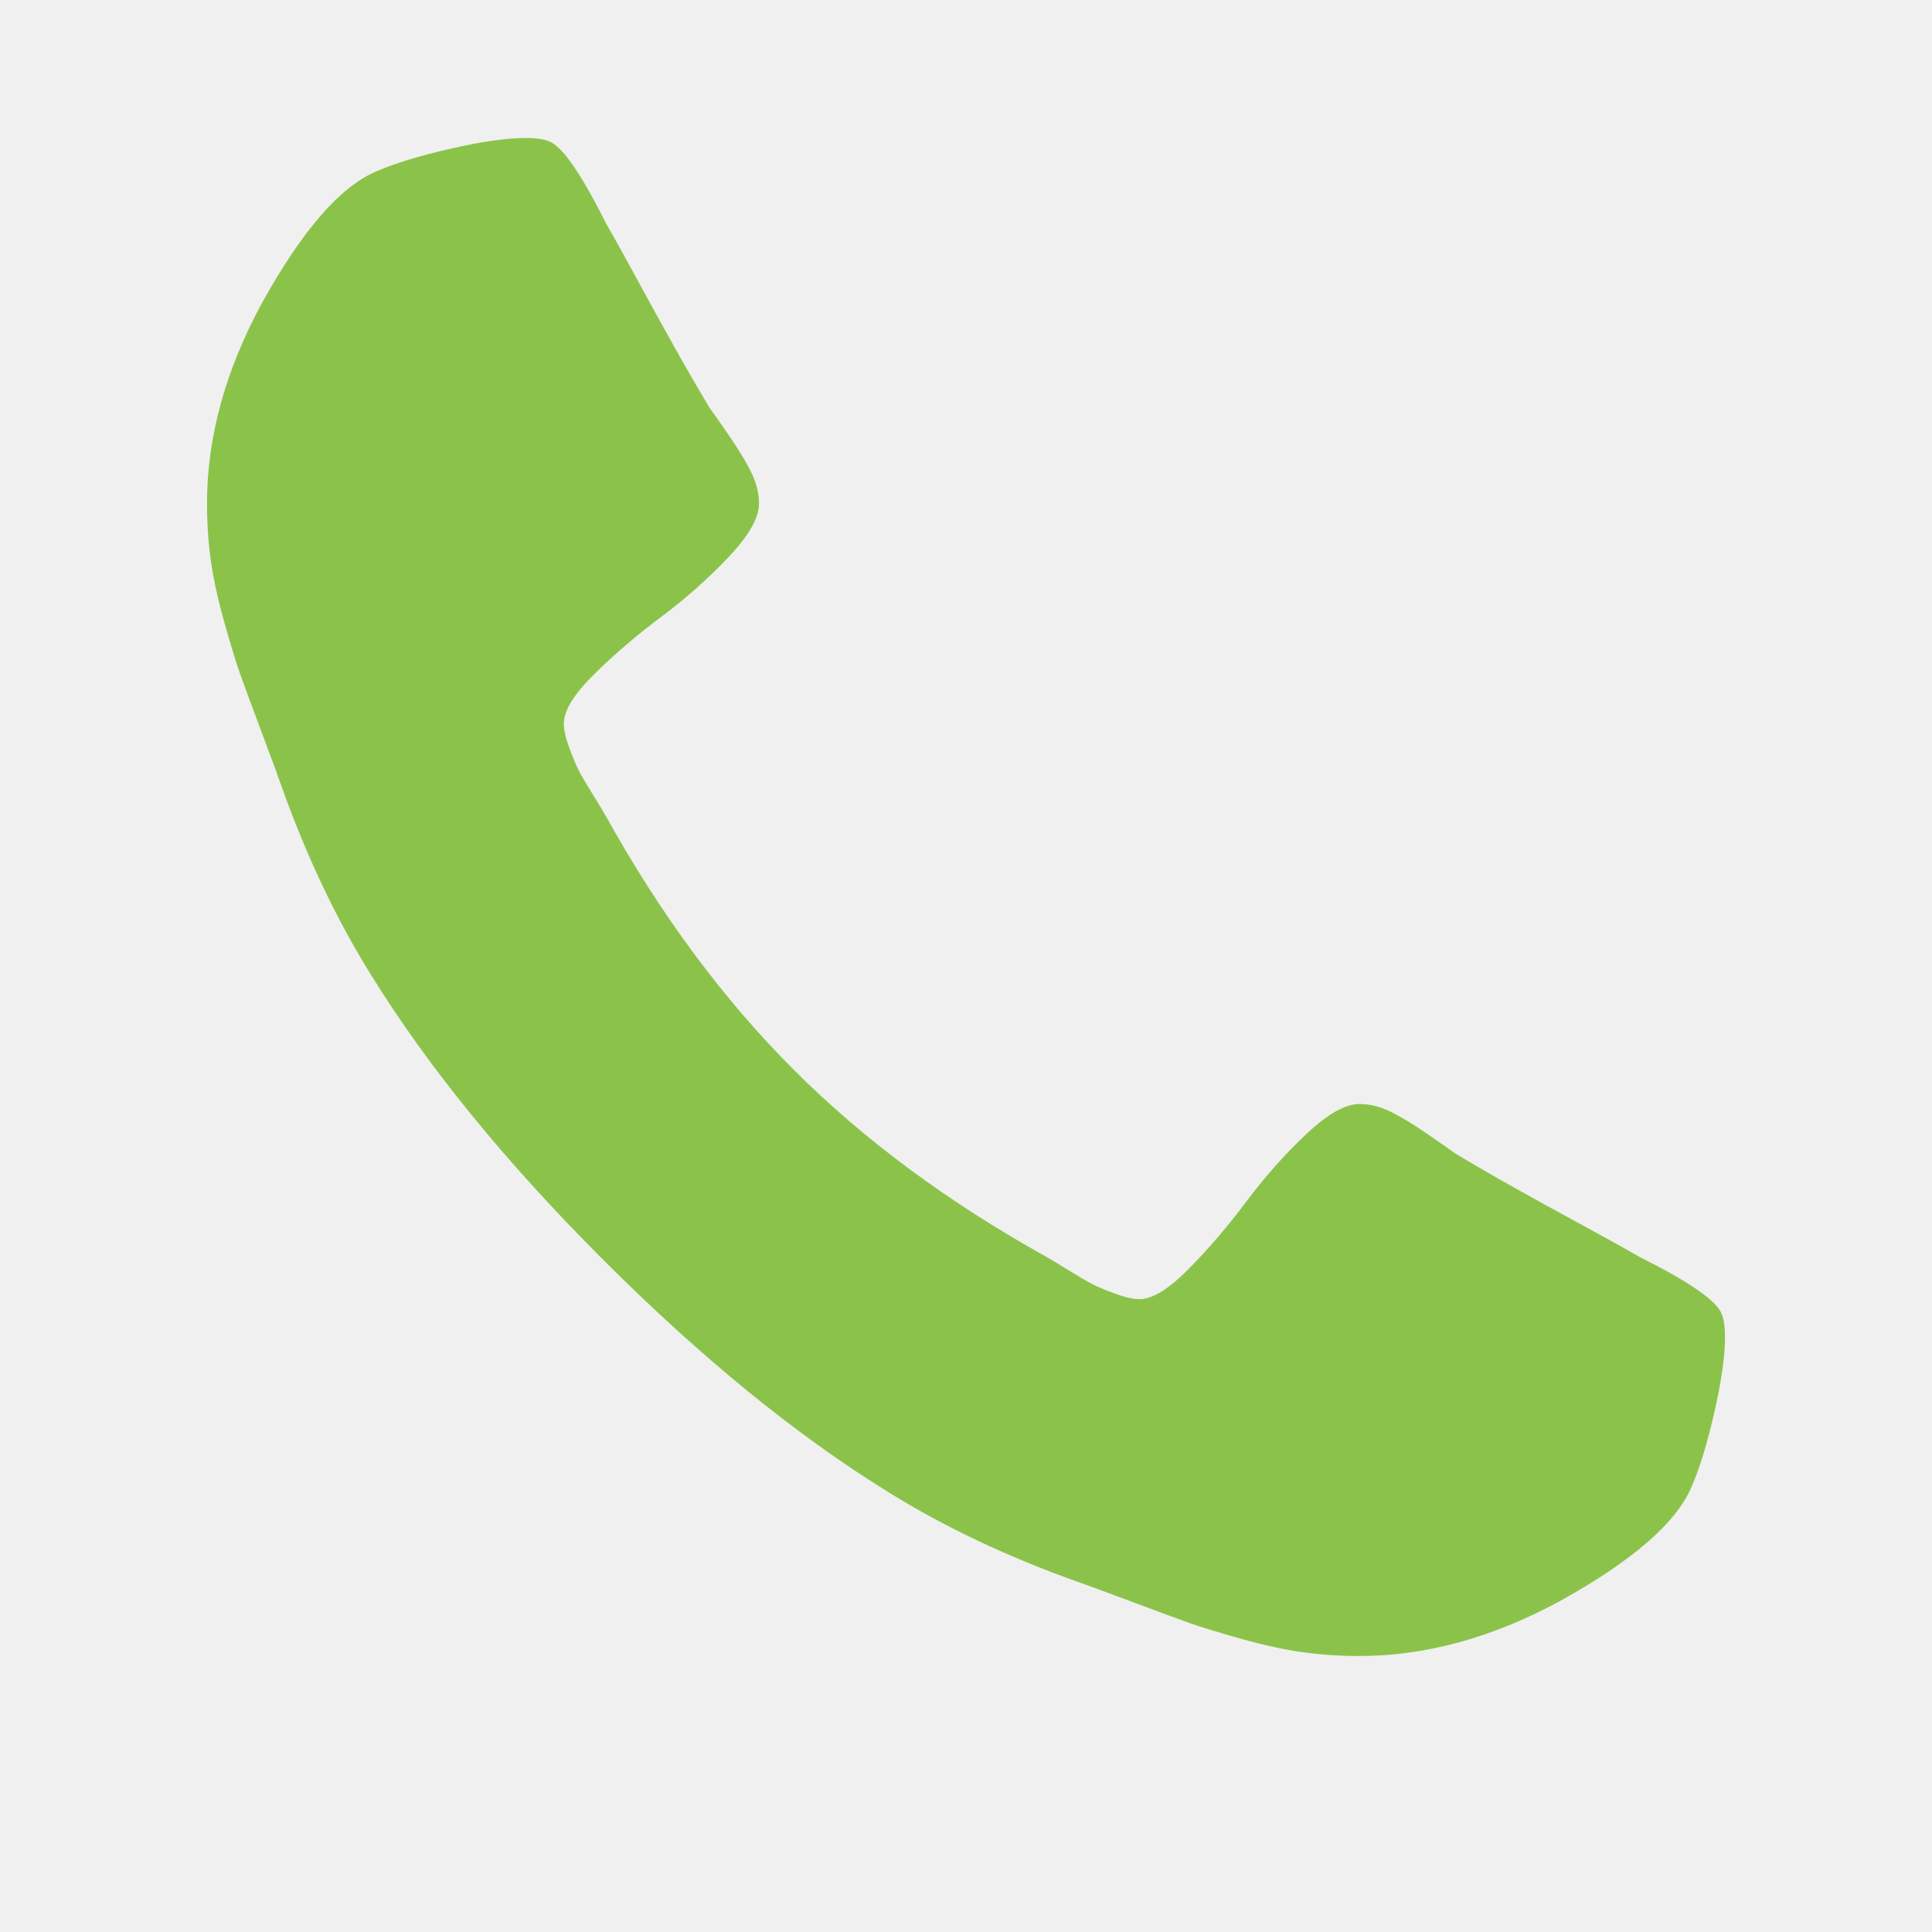
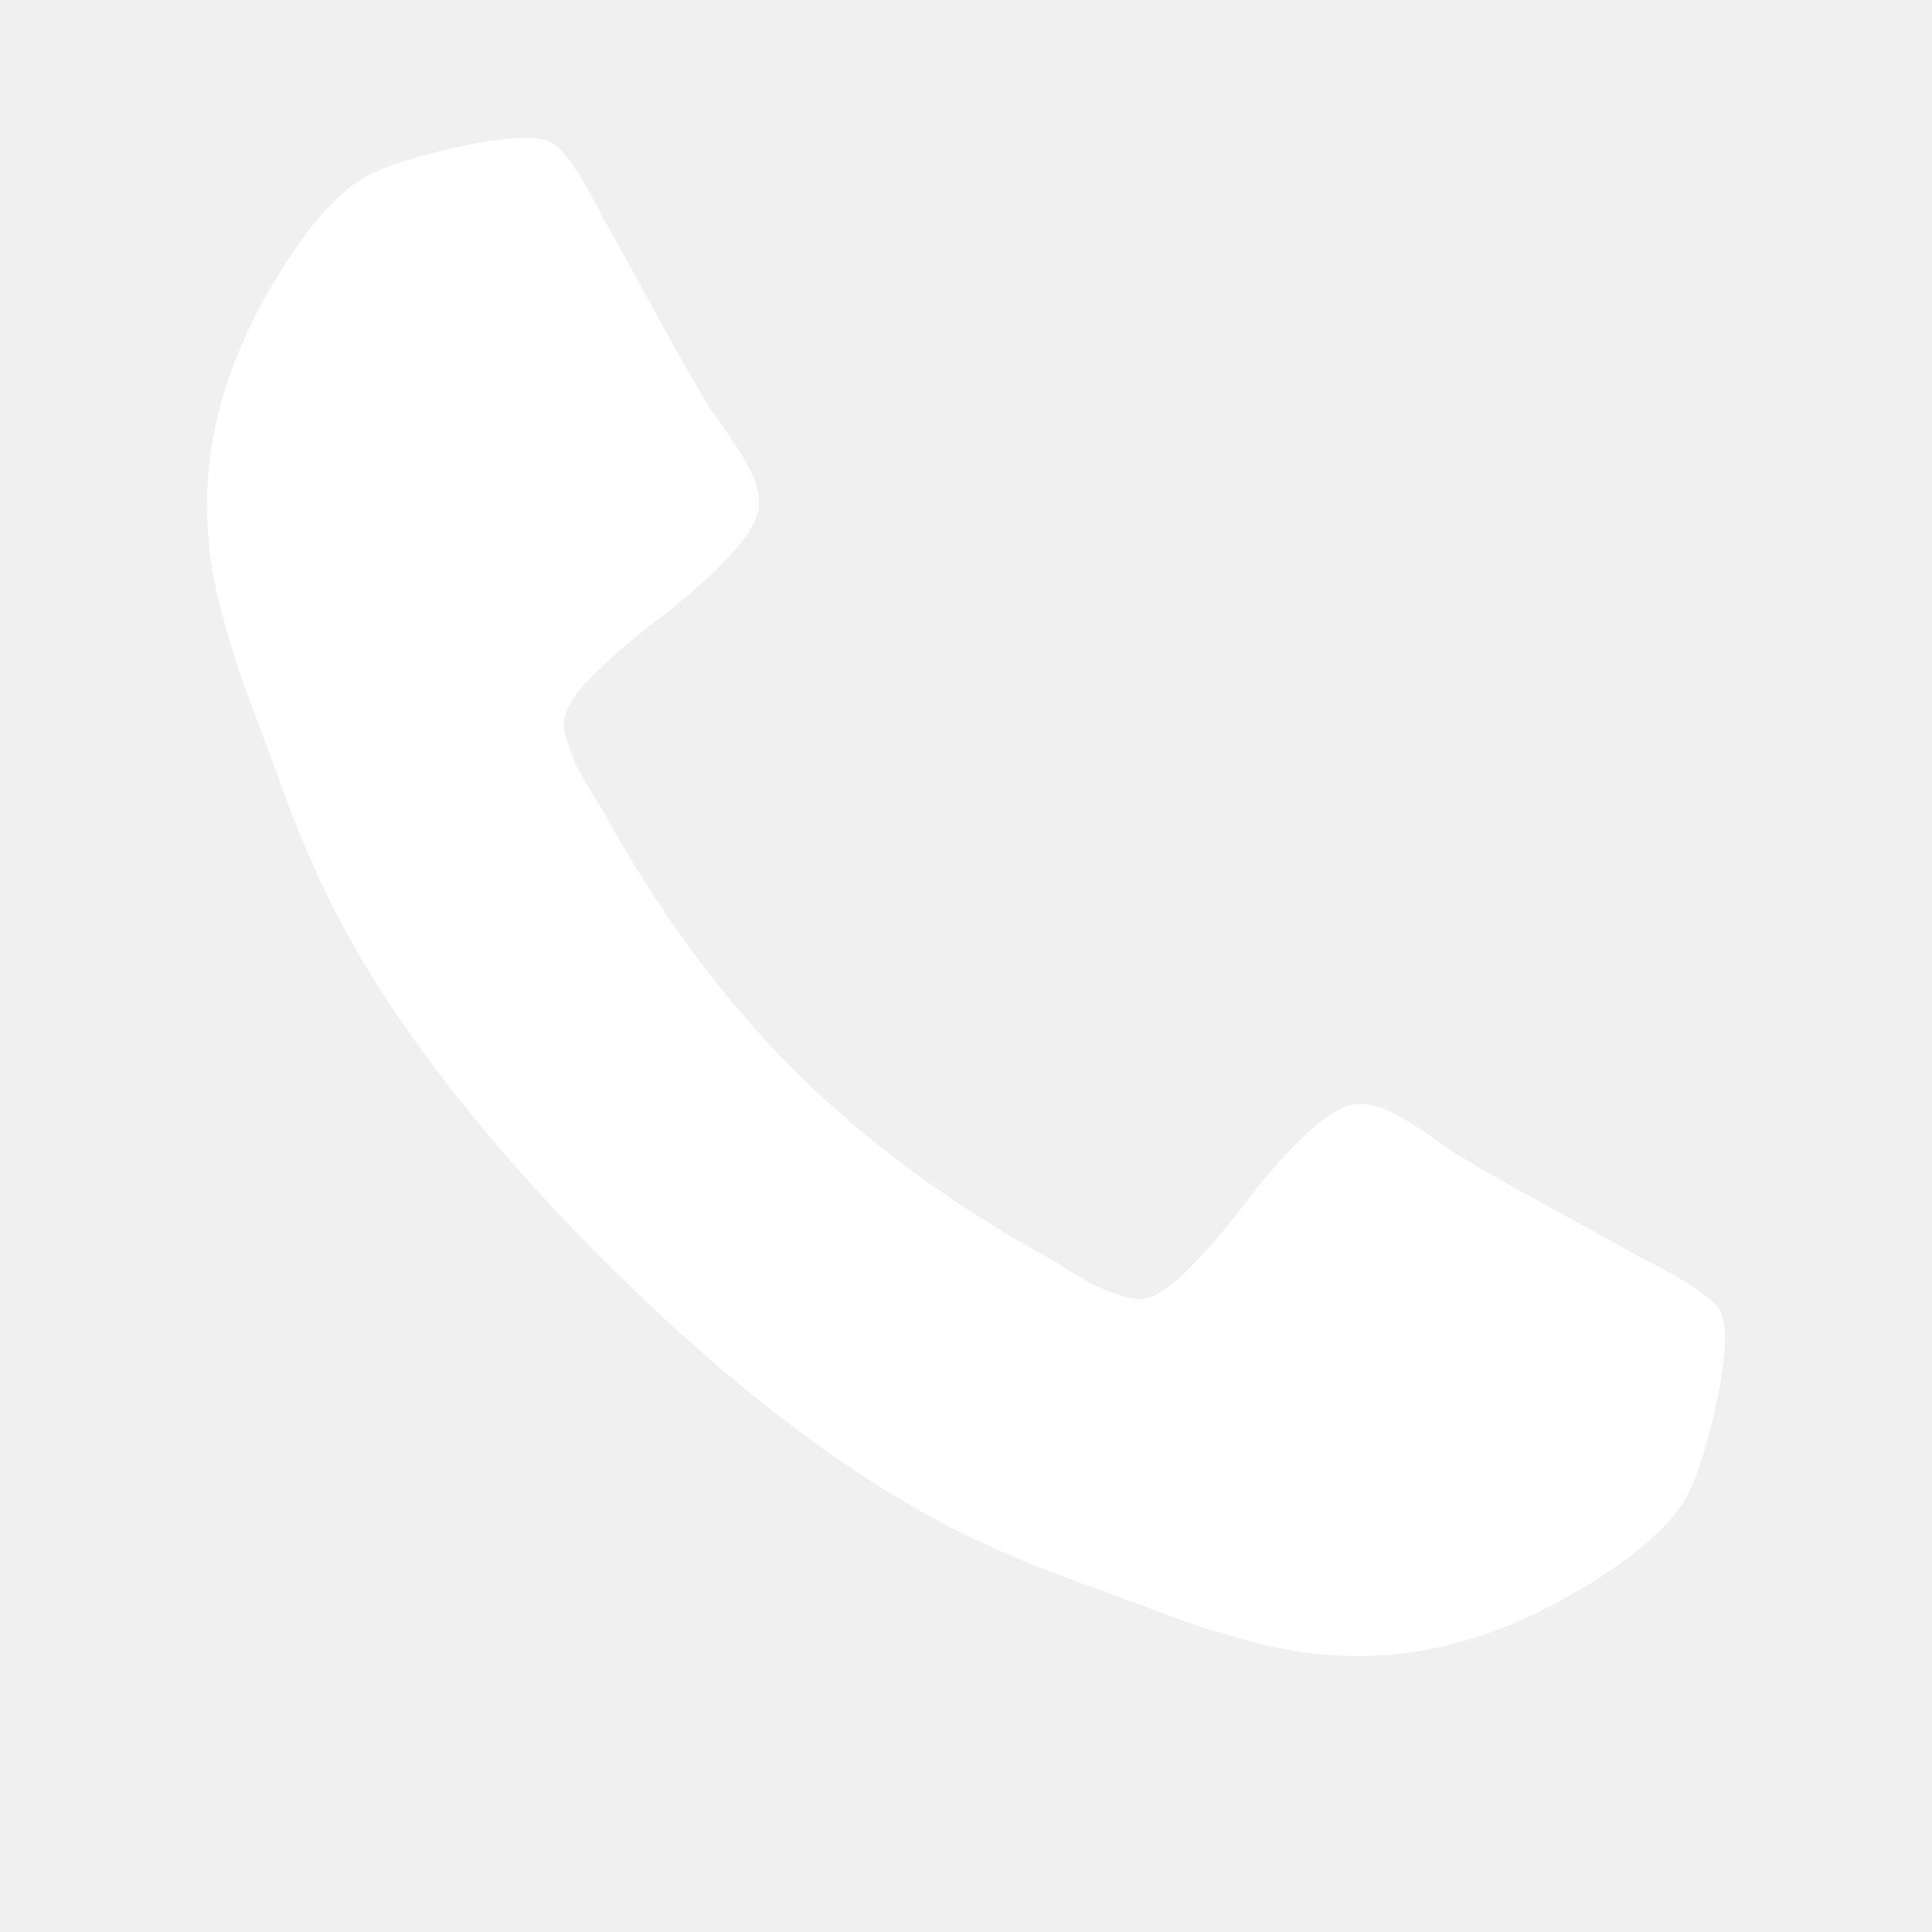
- <svg xmlns="http://www.w3.org/2000/svg" fill="#8BC34A" height="1792" viewBox="0 0 1792 1792" width="1792">
+ <svg xmlns="http://www.w3.org/2000/svg" fill="#ffffff" height="1792" viewBox="0 0 1792 1792" width="1792">
  <path d="M1600 1240q0 27-10 70.5t-21 68.5q-21 50-122 106-94 51-186 51-27 0-52.5-3.5t-57.5-12.5-47.5-14.5-55.5-20.5-49-18q-98-35-175-83-128-79-264.5-215.5t-215.5-264.5q-48-77-83-175-3-9-18-49t-20.5-55.5-14.5-47.5-12.5-57.5-3.5-52.5q0-92 51-186 56-101 106-122 25-11 68.5-21t70.5-10q14 0 21 3 18 6 53 76 11 19 30 54t35 63.5 31 53.5q3 4 17.5 25t21.5 35.5 7 28.5q0 20-28.5 50t-62 55-62 53-28.5 46q0 9 5 22.5t8.5 20.5 14 24 11.5 19q76 137 174 235t235 174q2 1 19 11.5t24 14 20.5 8.5 22.5 5q18 0 46-28.5t53-62 55-62 50-28.5q14 0 28.5 7t35.5 21.5 25 17.5q25 15 53.5 31t63.5 35 54 30q70 35 76 53 3 7 3 21z" />
</svg>
